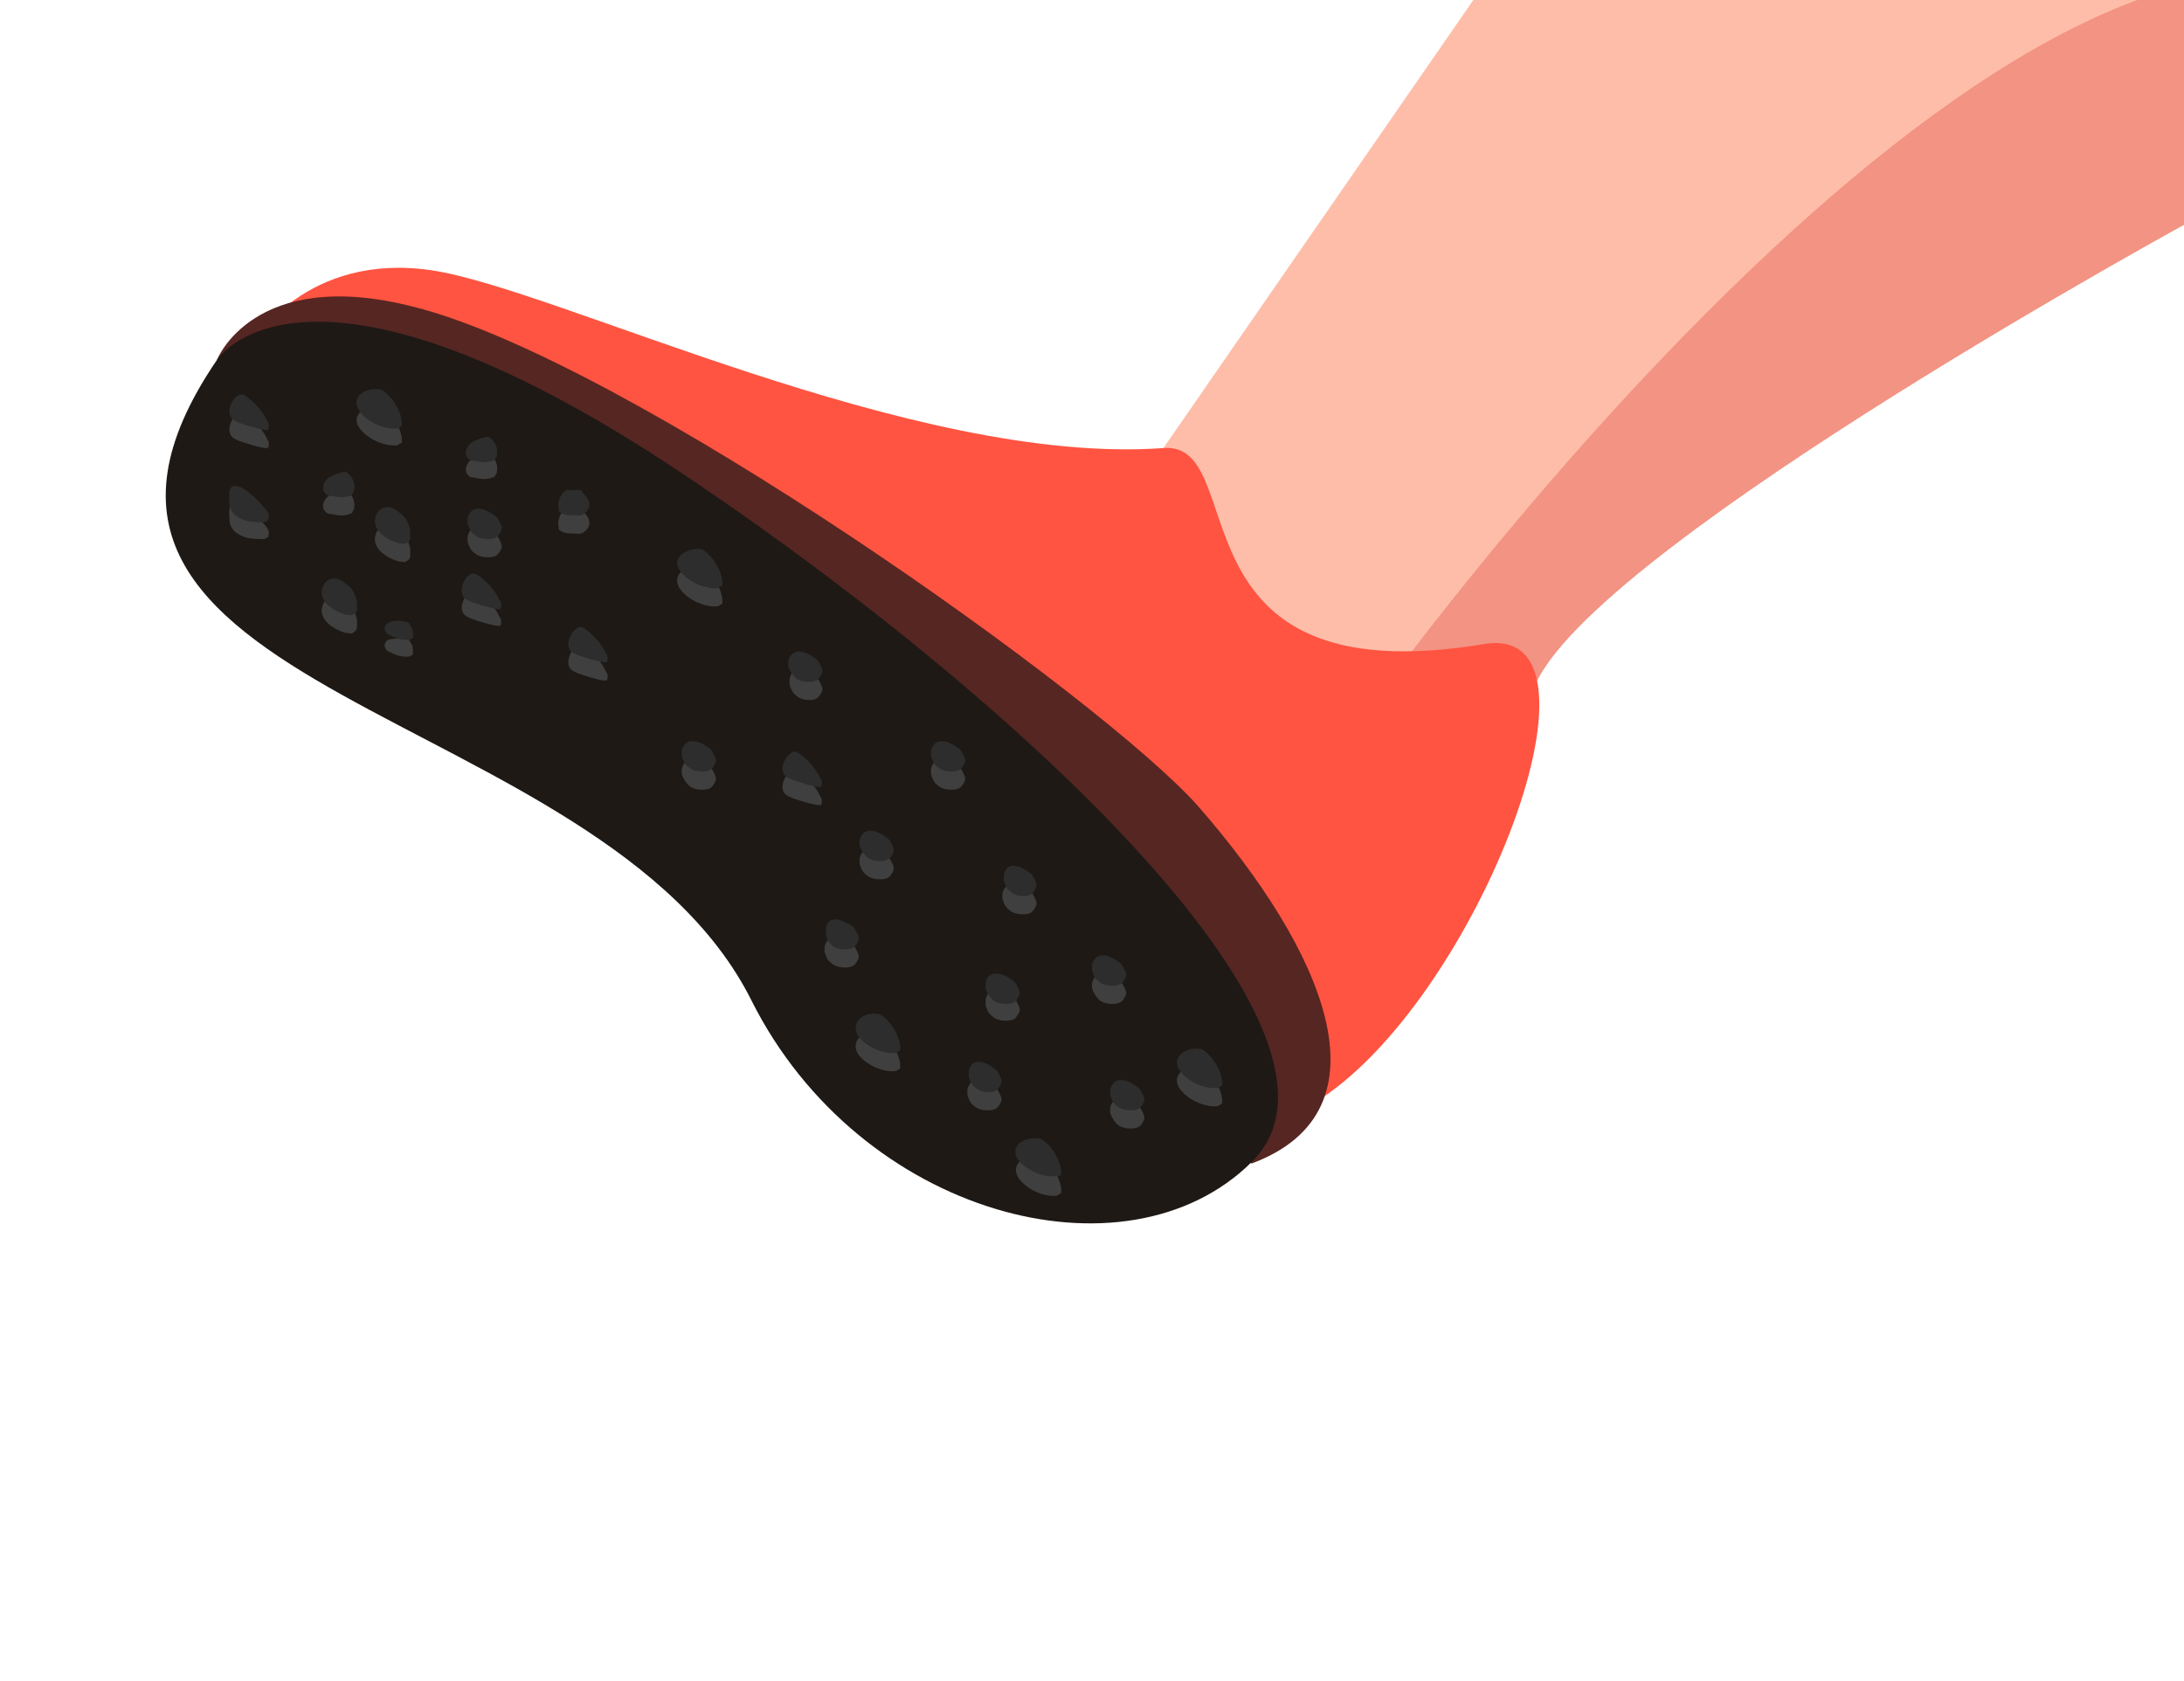
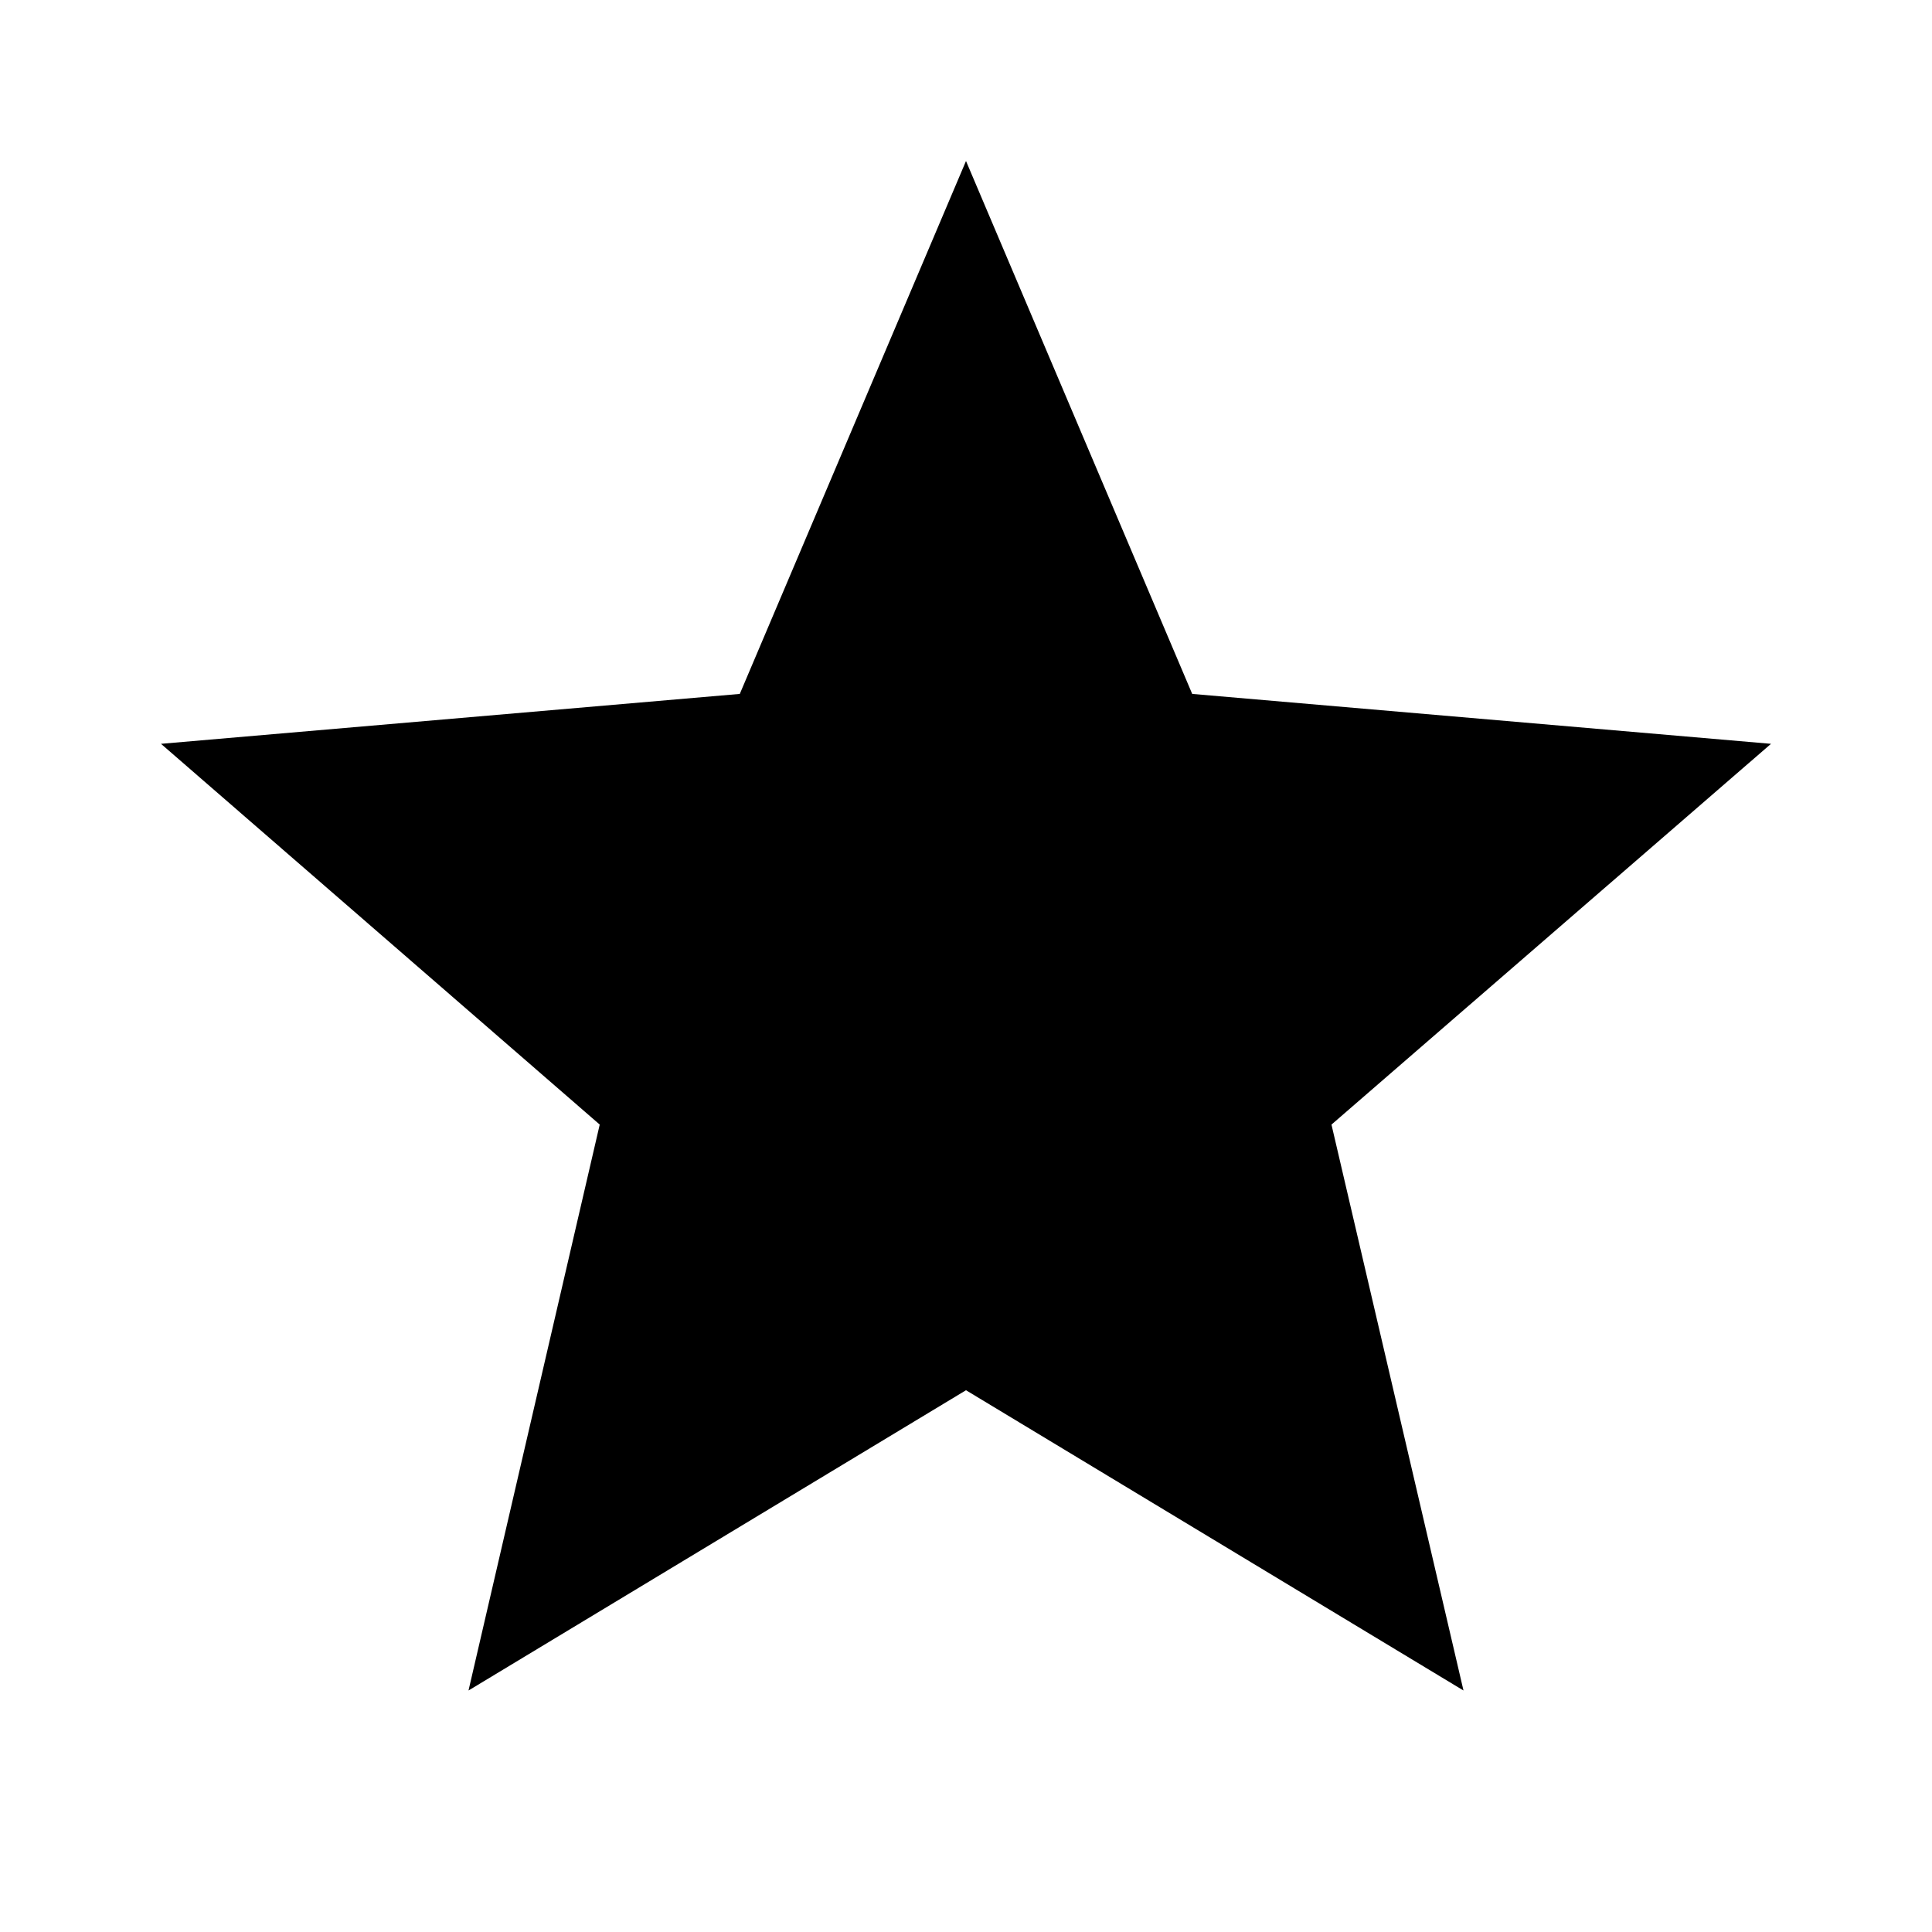
- <svg xmlns="http://www.w3.org/2000/svg" xmlns:xlink="http://www.w3.org/1999/xlink" version="1.1" id="Layer_1" x="0px" y="0px" viewBox="0 0 156 120" style="enable-background:new 0 0 156 120;" xml:space="preserve">
-   <style type="text/css">
- 	.st0{fill:#FEBDA9;}
- 	.st1{clip-path:url(#SVGID_2_);fill:#F29383;}
- 	.st2{fill:#FF5441;}
- 	.st3{fill:#562622;}
- 	.st4{fill:#1E1915;}
- 	.st5{fill:#3F3F3F;}
- 	.st6{fill:#2D2D2D;}
- </style>
-   <g>
-     <path class="st0" d="M83.1,32L106-1.1h51v16.6c0,0-42.1,22.9-47.2,33.1l-16.6,8.9L80.5,41L83.1,32z" />
-     <g>
-       <defs>
-         <path id="SVGID_1_" d="M101.1,71.8l-2.7-22c0,0,42.1-58.6,68.8-51l-3.8,45.9L101.1,71.8z" />
-       </defs>
-       <clipPath id="SVGID_2_">
-         <use xlink:href="#SVGID_1_" style="overflow:visible;" />
-       </clipPath>
-       <path class="st1" d="M83.1,32L106-1.1h51v16.6c0,0-42.1,22.9-47.2,33.1l-16.6,8.9L80.5,41L83.1,32z" />
-     </g>
-     <path class="st2" d="M18.1,24.4c0,0,3.8-6.4,12.7-5.1s34.4,14,52.3,12.7c6.4-0.5,0,17.8,22.9,14c10.1-1.7-1,26.7-12.7,33.1   c-0.3,0.2-39.5-14-39.5-14L18.1,24.4z" />
-     <path class="st3" d="M15.5,25.7c0,0,2.6-6.7,14-3.8c15.3,3.8,49.3,28,56.1,35.7c8.9,10.2,14,21.7,3.8,25.5L32.1,34.6L15.5,25.7z" />
-     <path class="st4" d="M15.5,25.7c0,0,6.4-10.2,34.4,8.9C73.5,50.6,98.4,74.1,89.4,83s-28,3.8-35.7-11.5C43,50-1,49.9,15.5,25.7z" />
-     <g>
-       <path class="st5" d="M27,29c0.2,0,0.4,0.1,0.5,0.2c0.6,0.5,1.1,1.3,1.2,2.1c0,0.1,0,0.2,0,0.3c-0.1,0.1-0.2,0.1-0.3,0.2    c-0.9,0.1-2.1-0.4-2.7-1.2C25,29.7,26,29,27,29z" />
-       <path class="st5" d="M49.9,40.5c0.2,0,0.4,0.1,0.5,0.2c0.6,0.5,1.1,1.3,1.2,2.1c0,0.1,0,0.2,0,0.3c-0.1,0.1-0.2,0.1-0.3,0.2    c-0.9,0.1-2.1-0.4-2.7-1.2C47.9,41.1,48.9,40.4,49.9,40.5z" />
-       <path class="st5" d="M62.6,73.7c0.2,0,0.4,0.1,0.5,0.2c0.6,0.5,1.1,1.3,1.2,2.1c0,0.1,0,0.2,0,0.3c-0.1,0.1-0.2,0.1-0.3,0.2    c-0.9,0.1-2.1-0.4-2.7-1.2C60.7,74.3,61.7,73.6,62.6,73.7z" />
-       <path class="st5" d="M85.6,76.2c0.2,0,0.4,0.1,0.5,0.2c0.6,0.5,1.1,1.3,1.2,2.1c0,0.1,0,0.2,0,0.3c-0.1,0.1-0.2,0.1-0.3,0.2    c-0.9,0.1-2.1-0.4-2.7-1.2C83.6,76.8,84.6,76.1,85.6,76.2z" />
-       <path class="st5" d="M74.1,82.6c0.2,0,0.4,0.1,0.5,0.2c0.6,0.5,1.1,1.3,1.2,2.1c0,0.1,0,0.2,0,0.3c-0.1,0.1-0.2,0.1-0.3,0.2    c-0.9,0.1-2.1-0.4-2.7-1.2C72.1,83.2,73.1,82.5,74.1,82.6z" />
-       <path class="st5" d="M16.8,35.9c0.2,0,0.4,0.1,0.6,0.2c0.6,0.4,1.1,0.9,1.6,1.5c0.1,0.1,0.2,0.3,0.2,0.4c0,0.2,0,0.3-0.1,0.4    c-0.1,0-0.2,0.1-0.2,0.1c-0.4,0-0.9,0-1.3-0.1c-0.3-0.1-0.5-0.2-0.8-0.4c-0.2-0.2-0.4-0.5-0.4-0.8C16.4,36.9,16.2,35.9,16.8,35.9z    " />
-       <path class="st5" d="M29.3,39.2c0,0.1,0,0.3,0,0.5s-0.1,0.3-0.3,0.4c-0.1,0.1-0.3,0-0.5,0c-0.8-0.2-1.9-0.9-1.7-1.8    c0.2-0.9,1.1-1,1.7-0.4C29,38.1,29.2,38.7,29.3,39.2z" />
-       <path class="st5" d="M25.5,44.3c0,0.1,0,0.3,0,0.5c0,0.1-0.1,0.3-0.3,0.4c-0.1,0.1-0.3,0-0.5,0c-0.8-0.2-1.9-0.9-1.7-1.8    c0.2-0.9,1.1-1,1.7-0.4C25.2,43.2,25.4,43.8,25.5,44.3z" />
-       <path class="st5" d="M35.3,38.1c0.2,0.1,0.3,0.3,0.4,0.5c0.1,0.2,0.2,0.4,0.1,0.6c-0.1,0.2-0.2,0.4-0.4,0.5    c-0.2,0.1-0.4,0.1-0.6,0.1c-0.3,0-0.7-0.1-0.9-0.3c-0.3-0.2-0.4-0.5-0.5-0.8c0-0.1,0-0.3,0-0.4C33.7,37.2,34.8,37.7,35.3,38.1z" />
-       <path class="st5" d="M50.6,54.7c0.2,0.1,0.3,0.3,0.4,0.5c0.1,0.2,0.2,0.4,0.1,0.6c-0.1,0.2-0.2,0.4-0.4,0.5s-0.4,0.1-0.6,0.1    c-0.3,0-0.7-0.1-0.9-0.3s-0.4-0.5-0.5-0.8c0-0.1,0-0.3,0-0.4C49,53.8,50.1,54.3,50.6,54.7z" />
-       <path class="st5" d="M58.2,48.3c0.2,0.1,0.3,0.3,0.4,0.5c0.1,0.2,0.2,0.4,0.1,0.6c-0.1,0.2-0.2,0.4-0.4,0.5S58,50,57.8,50    c-0.3,0-0.7-0.1-0.9-0.3c-0.3-0.2-0.4-0.5-0.5-0.8c0-0.1,0-0.3,0-0.4C56.6,47.4,57.7,47.9,58.2,48.3z" />
-       <path class="st5" d="M63.3,61.1c0.2,0.1,0.3,0.3,0.4,0.5c0.1,0.2,0.2,0.4,0.1,0.6c-0.1,0.2-0.2,0.4-0.4,0.5s-0.4,0.1-0.6,0.1    c-0.3,0-0.7-0.1-0.9-0.3c-0.3-0.2-0.4-0.5-0.5-0.8c0-0.1,0-0.3,0-0.4C61.7,60.2,62.8,60.7,63.3,61.1z" />
-       <path class="st5" d="M60.8,67.4c0.2,0.1,0.3,0.3,0.4,0.5c0.1,0.2,0.2,0.4,0.1,0.6c-0.1,0.2-0.2,0.4-0.4,0.5    c-0.2,0.1-0.4,0.1-0.6,0.1c-0.3,0-0.7-0.1-0.9-0.3c-0.3-0.2-0.4-0.5-0.5-0.8c0-0.1,0-0.3,0-0.4C59.2,66.5,60.3,67,60.8,67.4z" />
-       <path class="st5" d="M72.3,71.2c0.2,0.1,0.3,0.3,0.4,0.5c0.1,0.2,0.2,0.4,0.1,0.6c-0.1,0.2-0.2,0.4-0.4,0.5    c-0.2,0.1-0.4,0.1-0.6,0.1c-0.3,0-0.7-0.1-0.9-0.3c-0.3-0.2-0.4-0.5-0.5-0.8c0-0.1,0-0.3,0-0.4C70.6,70.3,71.8,70.9,72.3,71.2z" />
-       <path class="st5" d="M73.5,63.6c0.2,0.1,0.3,0.3,0.4,0.5c0.1,0.2,0.2,0.4,0.1,0.6c-0.1,0.2-0.2,0.4-0.4,0.5    c-0.2,0.1-0.4,0.1-0.6,0.1c-0.3,0-0.7-0.1-0.9-0.3c-0.3-0.2-0.4-0.5-0.5-0.8c0-0.1,0-0.3,0-0.4C71.9,62.7,73,63.2,73.5,63.6z" />
-       <path class="st5" d="M68.4,54.7c0.2,0.1,0.3,0.3,0.4,0.5c0.1,0.2,0.2,0.4,0.1,0.6c-0.1,0.2-0.2,0.4-0.4,0.5s-0.4,0.1-0.6,0.1    c-0.3,0-0.7-0.1-0.9-0.3c-0.3-0.2-0.4-0.5-0.5-0.8c0-0.1,0-0.3,0-0.4C66.8,53.8,67.9,54.3,68.4,54.7z" />
-       <path class="st5" d="M79.9,70c0.2,0.1,0.3,0.3,0.4,0.5c0.1,0.2,0.2,0.4,0.1,0.6c-0.1,0.2-0.2,0.4-0.4,0.5    c-0.2,0.1-0.4,0.1-0.6,0.1c-0.3,0-0.7-0.1-0.9-0.3s-0.4-0.5-0.5-0.8c0-0.1,0-0.3,0-0.4C78.3,69.1,79.4,69.6,79.9,70z" />
-       <path class="st5" d="M71,77.6c0.2,0.1,0.3,0.3,0.4,0.5c0.1,0.2,0.2,0.4,0.1,0.6c-0.1,0.2-0.2,0.4-0.4,0.5    c-0.2,0.1-0.4,0.1-0.6,0.1c-0.3,0-0.7-0.1-0.9-0.3c-0.3-0.2-0.4-0.5-0.5-0.8c0-0.1,0-0.3,0-0.4C69.4,76.7,70.5,77.2,71,77.6z" />
-       <path class="st5" d="M81.2,78.9c0.2,0.1,0.3,0.3,0.4,0.5c0.1,0.2,0.2,0.4,0.1,0.6c-0.1,0.2-0.2,0.4-0.4,0.5    c-0.2,0.1-0.4,0.1-0.6,0.1c-0.3,0-0.7-0.1-0.9-0.3s-0.4-0.5-0.5-0.8c0-0.1,0-0.3,0-0.4C79.6,78,80.7,78.5,81.2,78.9z" />
-       <path class="st5" d="M33.7,32.8c-0.3,0.2-0.5,0.6-0.4,0.9c0,0.1,0.1,0.2,0.2,0.3c0.1,0.1,0.2,0.1,0.3,0.1c0.5,0.1,0.9,0.2,1.4,0    c0.1,0,0.2-0.1,0.2-0.2c0.1-0.1,0.1-0.2,0.1-0.3c0.1-0.4-0.2-1-0.6-1.2C34.6,32.4,34,32.7,33.7,32.8z" />
-       <path class="st5" d="M23.5,35.4c-0.3,0.2-0.5,0.6-0.4,0.9c0,0.1,0.1,0.2,0.2,0.3c0.1,0.1,0.2,0.1,0.3,0.1c0.5,0.1,0.9,0.2,1.4,0    c0.1,0,0.2-0.1,0.2-0.2c0.1-0.1,0.1-0.2,0.1-0.3c0.1-0.4-0.2-1-0.6-1.2C24.4,35,23.8,35.2,23.5,35.4z" />
-       <path class="st5" d="M40.7,36.3c-0.1,0-0.1,0-0.2,0c-0.1,0-0.1,0.1-0.2,0.1c-0.3,0.3-0.5,0.8-0.4,1.2c0,0.1,0,0.2,0.1,0.3    c0.1,0,0.1,0.1,0.2,0.1c0.2,0.1,0.5,0.1,0.7,0.1c0.3,0,0.6,0.1,0.8-0.1c0.2-0.1,0.4-0.4,0.4-0.6c0-0.3-0.1-0.5-0.3-0.7    c-0.1-0.1-0.2-0.3-0.3-0.4C41.3,36.3,40.9,36.3,40.7,36.3z" />
-       <path class="st5" d="M28.9,45.6c0.1,0,0.2,0,0.3,0.1c0.1,0.1,0.1,0.2,0.2,0.3c0.1,0.2,0.1,0.4,0.1,0.6c0,0.1,0,0.2-0.1,0.2    c-0.1,0.1-0.2,0.1-0.4,0.1c-0.5,0-0.9-0.2-1.3-0.4c-0.3-0.2-0.3-0.6,0-0.8C28,45.6,28.6,45.6,28.9,45.6z" />
-       <path class="st5" d="M40.7,47.7c0.1,0.2,0.4,0.3,0.6,0.4c0.6,0.2,1.2,0.4,1.8,0.5c0.1,0,0.2,0,0.2,0c0.1,0,0.1-0.2,0.1-0.3    s0-0.2-0.1-0.3c-0.3-0.7-1-1.5-1.7-1.9C41.1,45.8,40.3,47.1,40.7,47.7z" />
-       <path class="st5" d="M33.1,43.8c0.1,0.2,0.4,0.3,0.6,0.4c0.6,0.2,1.2,0.4,1.8,0.5c0.1,0,0.2,0,0.2,0c0.1,0,0.1-0.2,0.1-0.3    c0-0.1,0-0.2-0.1-0.3c-0.3-0.7-1-1.5-1.7-1.9C33.4,42,32.7,43.3,33.1,43.8z" />
-       <path class="st5" d="M56,56.6c0.1,0.2,0.4,0.3,0.6,0.4c0.6,0.2,1.2,0.4,1.8,0.5c0.1,0,0.2,0,0.2,0c0.1,0,0.1-0.2,0.1-0.3    c0-0.1,0-0.2-0.1-0.3c-0.3-0.7-1-1.5-1.7-1.9C56.4,54.8,55.6,56,56,56.6z" />
-       <path class="st5" d="M16.5,31.1c0.1,0.2,0.4,0.3,0.6,0.4c0.6,0.2,1.2,0.4,1.8,0.5c0.1,0,0.2,0,0.2,0c0.1,0,0.1-0.2,0.1-0.3    s0-0.2-0.1-0.3c-0.3-0.7-1-1.5-1.7-1.9C16.8,29.3,16.1,30.5,16.5,31.1z" />
-     </g>
-     <g>
-       <path class="st6" d="M27,27.8c0.2,0,0.4,0.1,0.5,0.2c0.6,0.5,1.1,1.3,1.2,2.1c0,0.1,0,0.2,0,0.3c-0.1,0.1-0.2,0.1-0.3,0.2    c-0.9,0.1-2.1-0.4-2.7-1.2C25,28.4,26,27.7,27,27.8z" />
-       <path class="st6" d="M49.9,39.2c0.2,0,0.4,0.1,0.5,0.2c0.6,0.5,1.1,1.3,1.2,2.1c0,0.1,0,0.2,0,0.3c-0.1,0.1-0.2,0.1-0.3,0.2    c-0.9,0.1-2.1-0.4-2.7-1.2C47.9,39.9,48.9,39.2,49.9,39.2z" />
-       <path class="st6" d="M62.6,72.4c0.2,0,0.4,0.1,0.5,0.2c0.6,0.5,1.1,1.3,1.2,2.1c0,0.1,0,0.2,0,0.3c-0.1,0.1-0.2,0.1-0.3,0.2    c-0.9,0.1-2.1-0.4-2.7-1.2C60.7,73,61.7,72.3,62.6,72.4z" />
-       <path class="st6" d="M85.6,74.9c0.2,0,0.4,0.1,0.5,0.2c0.6,0.5,1.1,1.3,1.2,2.1c0,0.1,0,0.2,0,0.3c-0.1,0.1-0.2,0.1-0.3,0.2    c-0.9,0.1-2.1-0.4-2.7-1.2C83.6,75.6,84.6,74.8,85.6,74.9z" />
-       <path class="st6" d="M74.1,81.3c0.2,0,0.4,0.1,0.5,0.2c0.6,0.5,1.1,1.3,1.2,2.1c0,0.1,0,0.2,0,0.3C75.7,84,75.6,84,75.4,84    c-0.9,0.1-2.1-0.4-2.7-1.2C72.1,81.9,73.1,81.2,74.1,81.3z" />
-       <path class="st6" d="M16.8,34.7c0.2,0,0.4,0.1,0.6,0.2c0.6,0.4,1.1,0.9,1.6,1.5c0.1,0.1,0.2,0.3,0.2,0.4s0,0.3-0.1,0.4    c-0.1,0-0.2,0.1-0.2,0.1c-0.4,0-0.9,0-1.3-0.1c-0.3-0.1-0.5-0.2-0.8-0.4c-0.2-0.2-0.4-0.5-0.4-0.8C16.4,35.6,16.2,34.7,16.8,34.7z    " />
-       <path class="st6" d="M29.3,37.9c0,0.1,0,0.3,0,0.5s-0.1,0.3-0.3,0.4c-0.1,0.1-0.3,0-0.5,0c-0.8-0.2-1.9-0.9-1.7-1.8    c0.2-0.9,1.1-1,1.7-0.4C29,36.9,29.2,37.4,29.3,37.9z" />
-       <path class="st6" d="M25.5,43c0,0.1,0,0.3,0,0.5s-0.1,0.3-0.3,0.4c-0.1,0.1-0.3,0-0.5,0c-0.8-0.2-1.9-0.9-1.7-1.8    c0.2-0.9,1.1-1,1.7-0.4C25.2,42,25.4,42.5,25.5,43z" />
-       <path class="st6" d="M35.3,36.8c0.2,0.1,0.3,0.3,0.4,0.5c0.1,0.2,0.2,0.4,0.1,0.6c-0.1,0.2-0.2,0.4-0.4,0.5s-0.4,0.1-0.6,0.1    c-0.3,0-0.7-0.1-0.9-0.3c-0.3-0.2-0.4-0.5-0.5-0.8c0-0.1,0-0.3,0-0.4C33.7,35.9,34.8,36.4,35.3,36.8z" />
-       <path class="st6" d="M50.6,53.4c0.2,0.1,0.3,0.3,0.4,0.5c0.1,0.2,0.2,0.4,0.1,0.6c-0.1,0.2-0.2,0.4-0.4,0.5s-0.4,0.1-0.6,0.1    c-0.3,0-0.7-0.1-0.9-0.3c-0.3-0.2-0.4-0.5-0.5-0.8c0-0.1,0-0.3,0-0.4C49,52.5,50.1,53,50.6,53.4z" />
-       <path class="st6" d="M58.2,47c0.2,0.1,0.3,0.3,0.4,0.5c0.1,0.2,0.2,0.4,0.1,0.6c-0.1,0.2-0.2,0.4-0.4,0.5s-0.4,0.1-0.6,0.1    c-0.3,0-0.7-0.1-0.9-0.3s-0.4-0.5-0.5-0.8c0-0.1,0-0.3,0-0.4C56.6,46.1,57.7,46.6,58.2,47z" />
-       <path class="st6" d="M63.3,59.8c0.2,0.1,0.3,0.3,0.4,0.5c0.1,0.2,0.2,0.4,0.1,0.6c-0.1,0.2-0.2,0.4-0.4,0.5s-0.4,0.1-0.6,0.1    c-0.3,0-0.7-0.1-0.9-0.3s-0.4-0.5-0.5-0.8c0-0.1,0-0.3,0-0.4C61.7,58.9,62.8,59.4,63.3,59.8z" />
-       <path class="st6" d="M60.8,66.1c0.2,0.1,0.3,0.3,0.4,0.5c0.1,0.2,0.2,0.4,0.1,0.6c-0.1,0.2-0.2,0.4-0.4,0.5    c-0.2,0.1-0.4,0.1-0.6,0.1c-0.3,0-0.7-0.1-0.9-0.3C59.2,67.3,59,67,59,66.7c0-0.1,0-0.3,0-0.4C59.2,65.2,60.3,65.8,60.8,66.1z" />
-       <path class="st6" d="M72.3,70c0.2,0.1,0.3,0.3,0.4,0.5s0.2,0.4,0.1,0.6c-0.1,0.2-0.2,0.4-0.4,0.5c-0.2,0.1-0.4,0.1-0.6,0.1    c-0.3,0-0.7-0.1-0.9-0.3s-0.4-0.5-0.5-0.8c0-0.1,0-0.3,0-0.4C70.6,69.1,71.8,69.6,72.3,70z" />
-       <path class="st6" d="M73.5,62.3c0.2,0.1,0.3,0.3,0.4,0.5c0.1,0.2,0.2,0.4,0.1,0.6c-0.1,0.2-0.2,0.4-0.4,0.5S73.3,64,73.1,64    c-0.3,0-0.7-0.1-0.9-0.3c-0.3-0.2-0.4-0.5-0.5-0.8c0-0.1,0-0.3,0-0.4C71.9,61.4,73,61.9,73.5,62.3z" />
-       <path class="st6" d="M68.4,53.4c0.2,0.1,0.3,0.3,0.4,0.5c0.1,0.2,0.2,0.4,0.1,0.6c-0.1,0.2-0.2,0.4-0.4,0.5s-0.4,0.1-0.6,0.1    c-0.3,0-0.7-0.1-0.9-0.3c-0.3-0.2-0.4-0.5-0.5-0.8c0-0.1,0-0.3,0-0.4C66.8,52.5,67.9,53,68.4,53.4z" />
-       <path class="st6" d="M79.9,68.7c0.2,0.1,0.3,0.3,0.4,0.5c0.1,0.2,0.2,0.4,0.1,0.6c-0.1,0.2-0.2,0.4-0.4,0.5    c-0.2,0.1-0.4,0.1-0.6,0.1c-0.3,0-0.7-0.1-0.9-0.3c-0.3-0.2-0.4-0.5-0.5-0.8c0-0.1,0-0.3,0-0.4C78.3,67.8,79.4,68.3,79.9,68.7z" />
-       <path class="st6" d="M71,76.3c0.2,0.1,0.3,0.3,0.4,0.5c0.1,0.2,0.2,0.4,0.1,0.6c-0.1,0.2-0.2,0.4-0.4,0.5C71,78,70.8,78,70.6,78    c-0.3,0-0.7-0.1-0.9-0.3c-0.3-0.2-0.4-0.5-0.5-0.8c0-0.1,0-0.3,0-0.4C69.4,75.4,70.5,75.9,71,76.3z" />
-       <path class="st6" d="M81.2,77.6c0.2,0.1,0.3,0.3,0.4,0.5c0.1,0.2,0.2,0.4,0.1,0.6c-0.1,0.2-0.2,0.4-0.4,0.5    c-0.2,0.1-0.4,0.1-0.6,0.1c-0.3,0-0.7-0.1-0.9-0.3c-0.3-0.2-0.4-0.5-0.5-0.8c0-0.1,0-0.3,0-0.4C79.6,76.7,80.7,77.2,81.2,77.6z" />
-       <path class="st6" d="M33.7,31.6c-0.3,0.2-0.5,0.6-0.4,0.9c0,0.1,0.1,0.2,0.2,0.3c0.1,0.1,0.2,0.1,0.3,0.1c0.5,0.1,0.9,0.2,1.4,0    c0.1,0,0.2-0.1,0.2-0.2c0.1-0.1,0.1-0.2,0.1-0.3c0.1-0.4-0.2-1-0.6-1.2C34.6,31.2,34,31.4,33.7,31.6z" />
-       <path class="st6" d="M23.5,34.1c-0.3,0.2-0.5,0.6-0.4,0.9c0,0.1,0.1,0.2,0.2,0.3c0.1,0.1,0.2,0.1,0.3,0.1c0.5,0.1,0.9,0.2,1.4,0    c0.1,0,0.2-0.1,0.2-0.2c0.1-0.1,0.1-0.2,0.1-0.3c0.1-0.4-0.2-1-0.6-1.2C24.4,33.7,23.8,33.9,23.5,34.1z" />
-       <path class="st6" d="M40.7,35c-0.1,0-0.1,0-0.2,0c-0.1,0-0.1,0.1-0.2,0.1c-0.3,0.3-0.5,0.8-0.4,1.2c0,0.1,0,0.2,0.1,0.3    c0.1,0,0.1,0.1,0.2,0.1c0.2,0.1,0.5,0.1,0.7,0.1c0.3,0,0.6,0.1,0.8-0.1c0.2-0.1,0.4-0.4,0.4-0.6c0-0.3-0.1-0.5-0.3-0.7    c-0.1-0.1-0.2-0.3-0.3-0.4C41.3,35,40.9,35,40.7,35z" />
-       <path class="st6" d="M28.9,44.4c0.1,0,0.2,0,0.3,0.1c0.1,0.1,0.1,0.2,0.2,0.3c0.1,0.2,0.1,0.4,0.1,0.6c0,0.1,0,0.2-0.1,0.2    c-0.1,0.1-0.2,0.1-0.4,0.1c-0.5,0-0.9-0.2-1.3-0.4c-0.3-0.2-0.3-0.6,0-0.8C28,44.3,28.6,44.3,28.9,44.4z" />
-       <path class="st6" d="M40.7,46.4c0.1,0.2,0.4,0.3,0.6,0.4c0.6,0.2,1.2,0.4,1.8,0.5c0.1,0,0.2,0,0.2,0c0.1,0,0.1-0.2,0.1-0.3    s0-0.2-0.1-0.3c-0.3-0.7-1-1.5-1.7-1.9C41.1,44.6,40.3,45.8,40.7,46.4z" />
-       <path class="st6" d="M33.1,42.6c0.1,0.2,0.4,0.3,0.6,0.4c0.6,0.2,1.2,0.4,1.8,0.5c0.1,0,0.2,0,0.2,0c0.1,0,0.1-0.2,0.1-0.3    c0-0.1,0-0.2-0.1-0.3c-0.3-0.7-1-1.5-1.7-1.9C33.4,40.7,32.7,42,33.1,42.6z" />
-       <path class="st6" d="M56,55.3c0.1,0.2,0.4,0.3,0.6,0.4c0.6,0.2,1.2,0.4,1.8,0.5c0.1,0,0.2,0,0.2,0c0.1,0,0.1-0.2,0.1-0.3    s0-0.2-0.1-0.3c-0.3-0.7-1-1.5-1.7-1.9C56.4,53.5,55.6,54.7,56,55.3z" />
-       <path class="st6" d="M16.5,29.8c0.1,0.2,0.4,0.3,0.6,0.4c0.6,0.2,1.2,0.4,1.8,0.5c0.1,0,0.2,0,0.2,0c0.1,0,0.1-0.2,0.1-0.3    s0-0.2-0.1-0.3c-0.3-0.7-1-1.5-1.7-1.9C16.8,28,16.1,29.2,16.5,29.8z" />
-     </g>
-   </g>
-   <path class="st6" d="M108,88" />
+ <svg xmlns="http://www.w3.org/2000/svg" version="1.1" width="24" height="24" viewBox="0 0 24 24">
+   <path d="M12,17.27L18.18,21L16.54,13.97L22,9.24L14.81,8.62L12,2L9.19,8.62L2,9.24L7.45,13.97L5.82,21L12,17.27Z" />
</svg>
